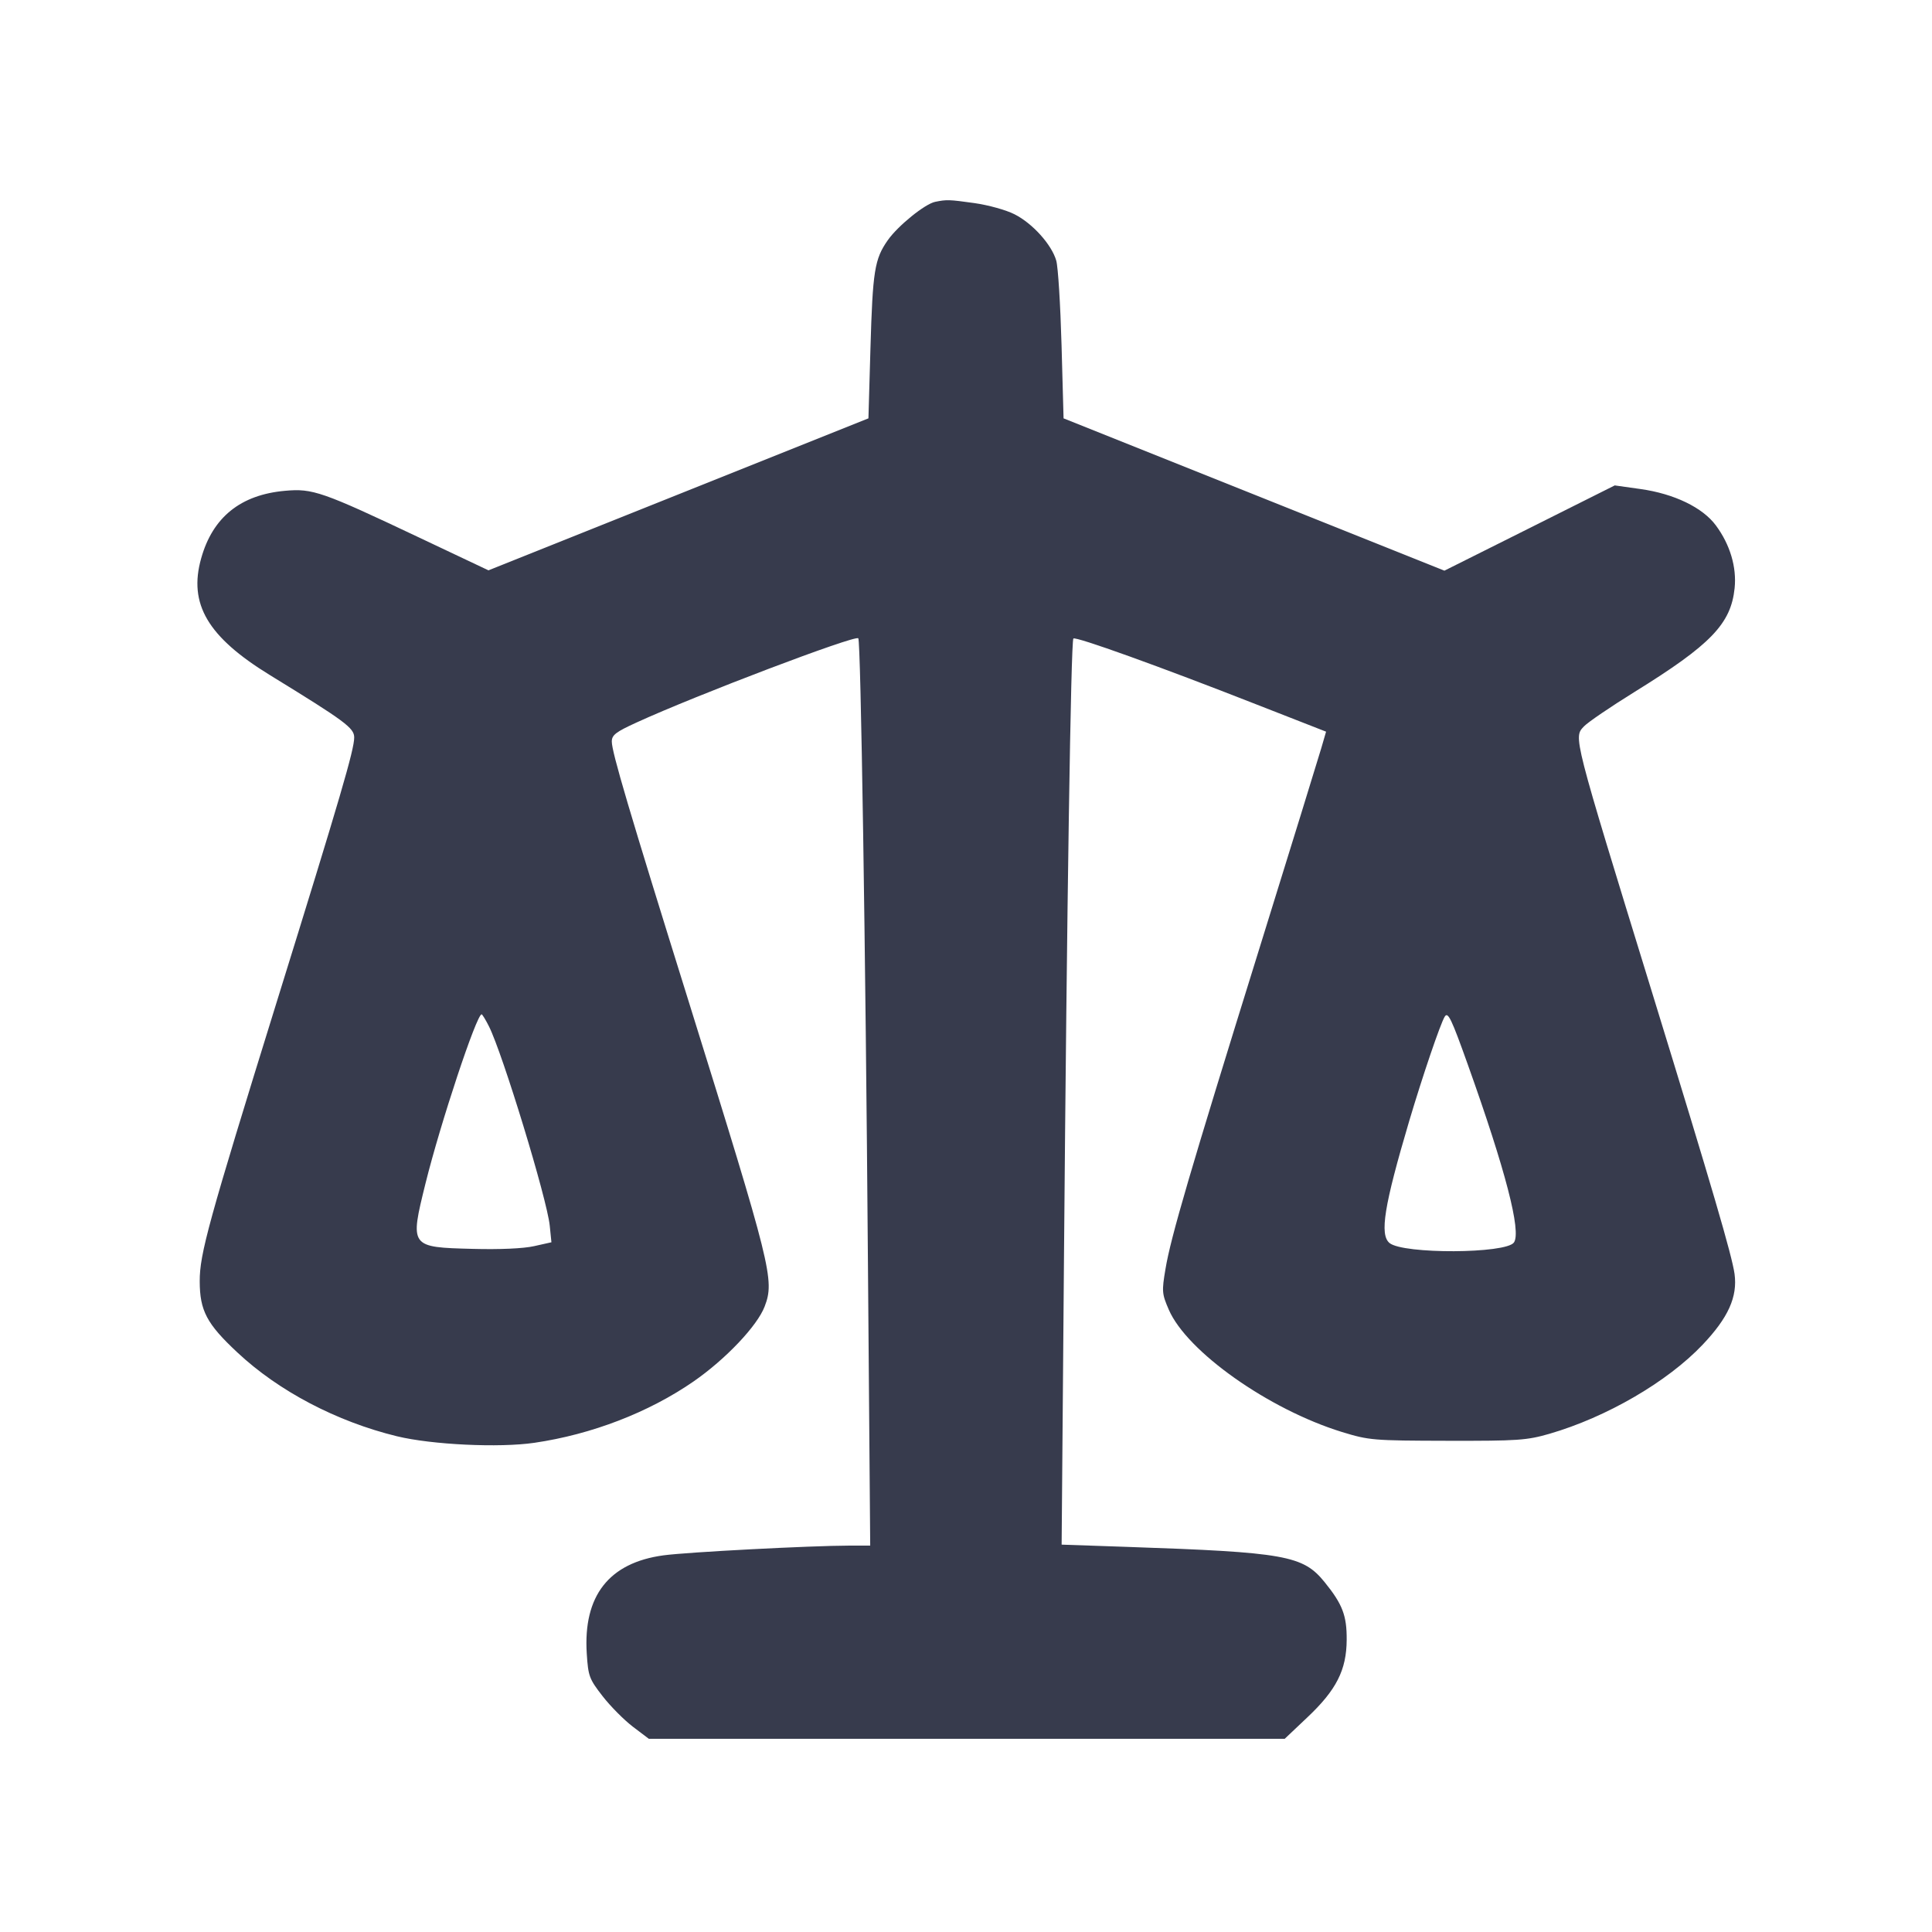
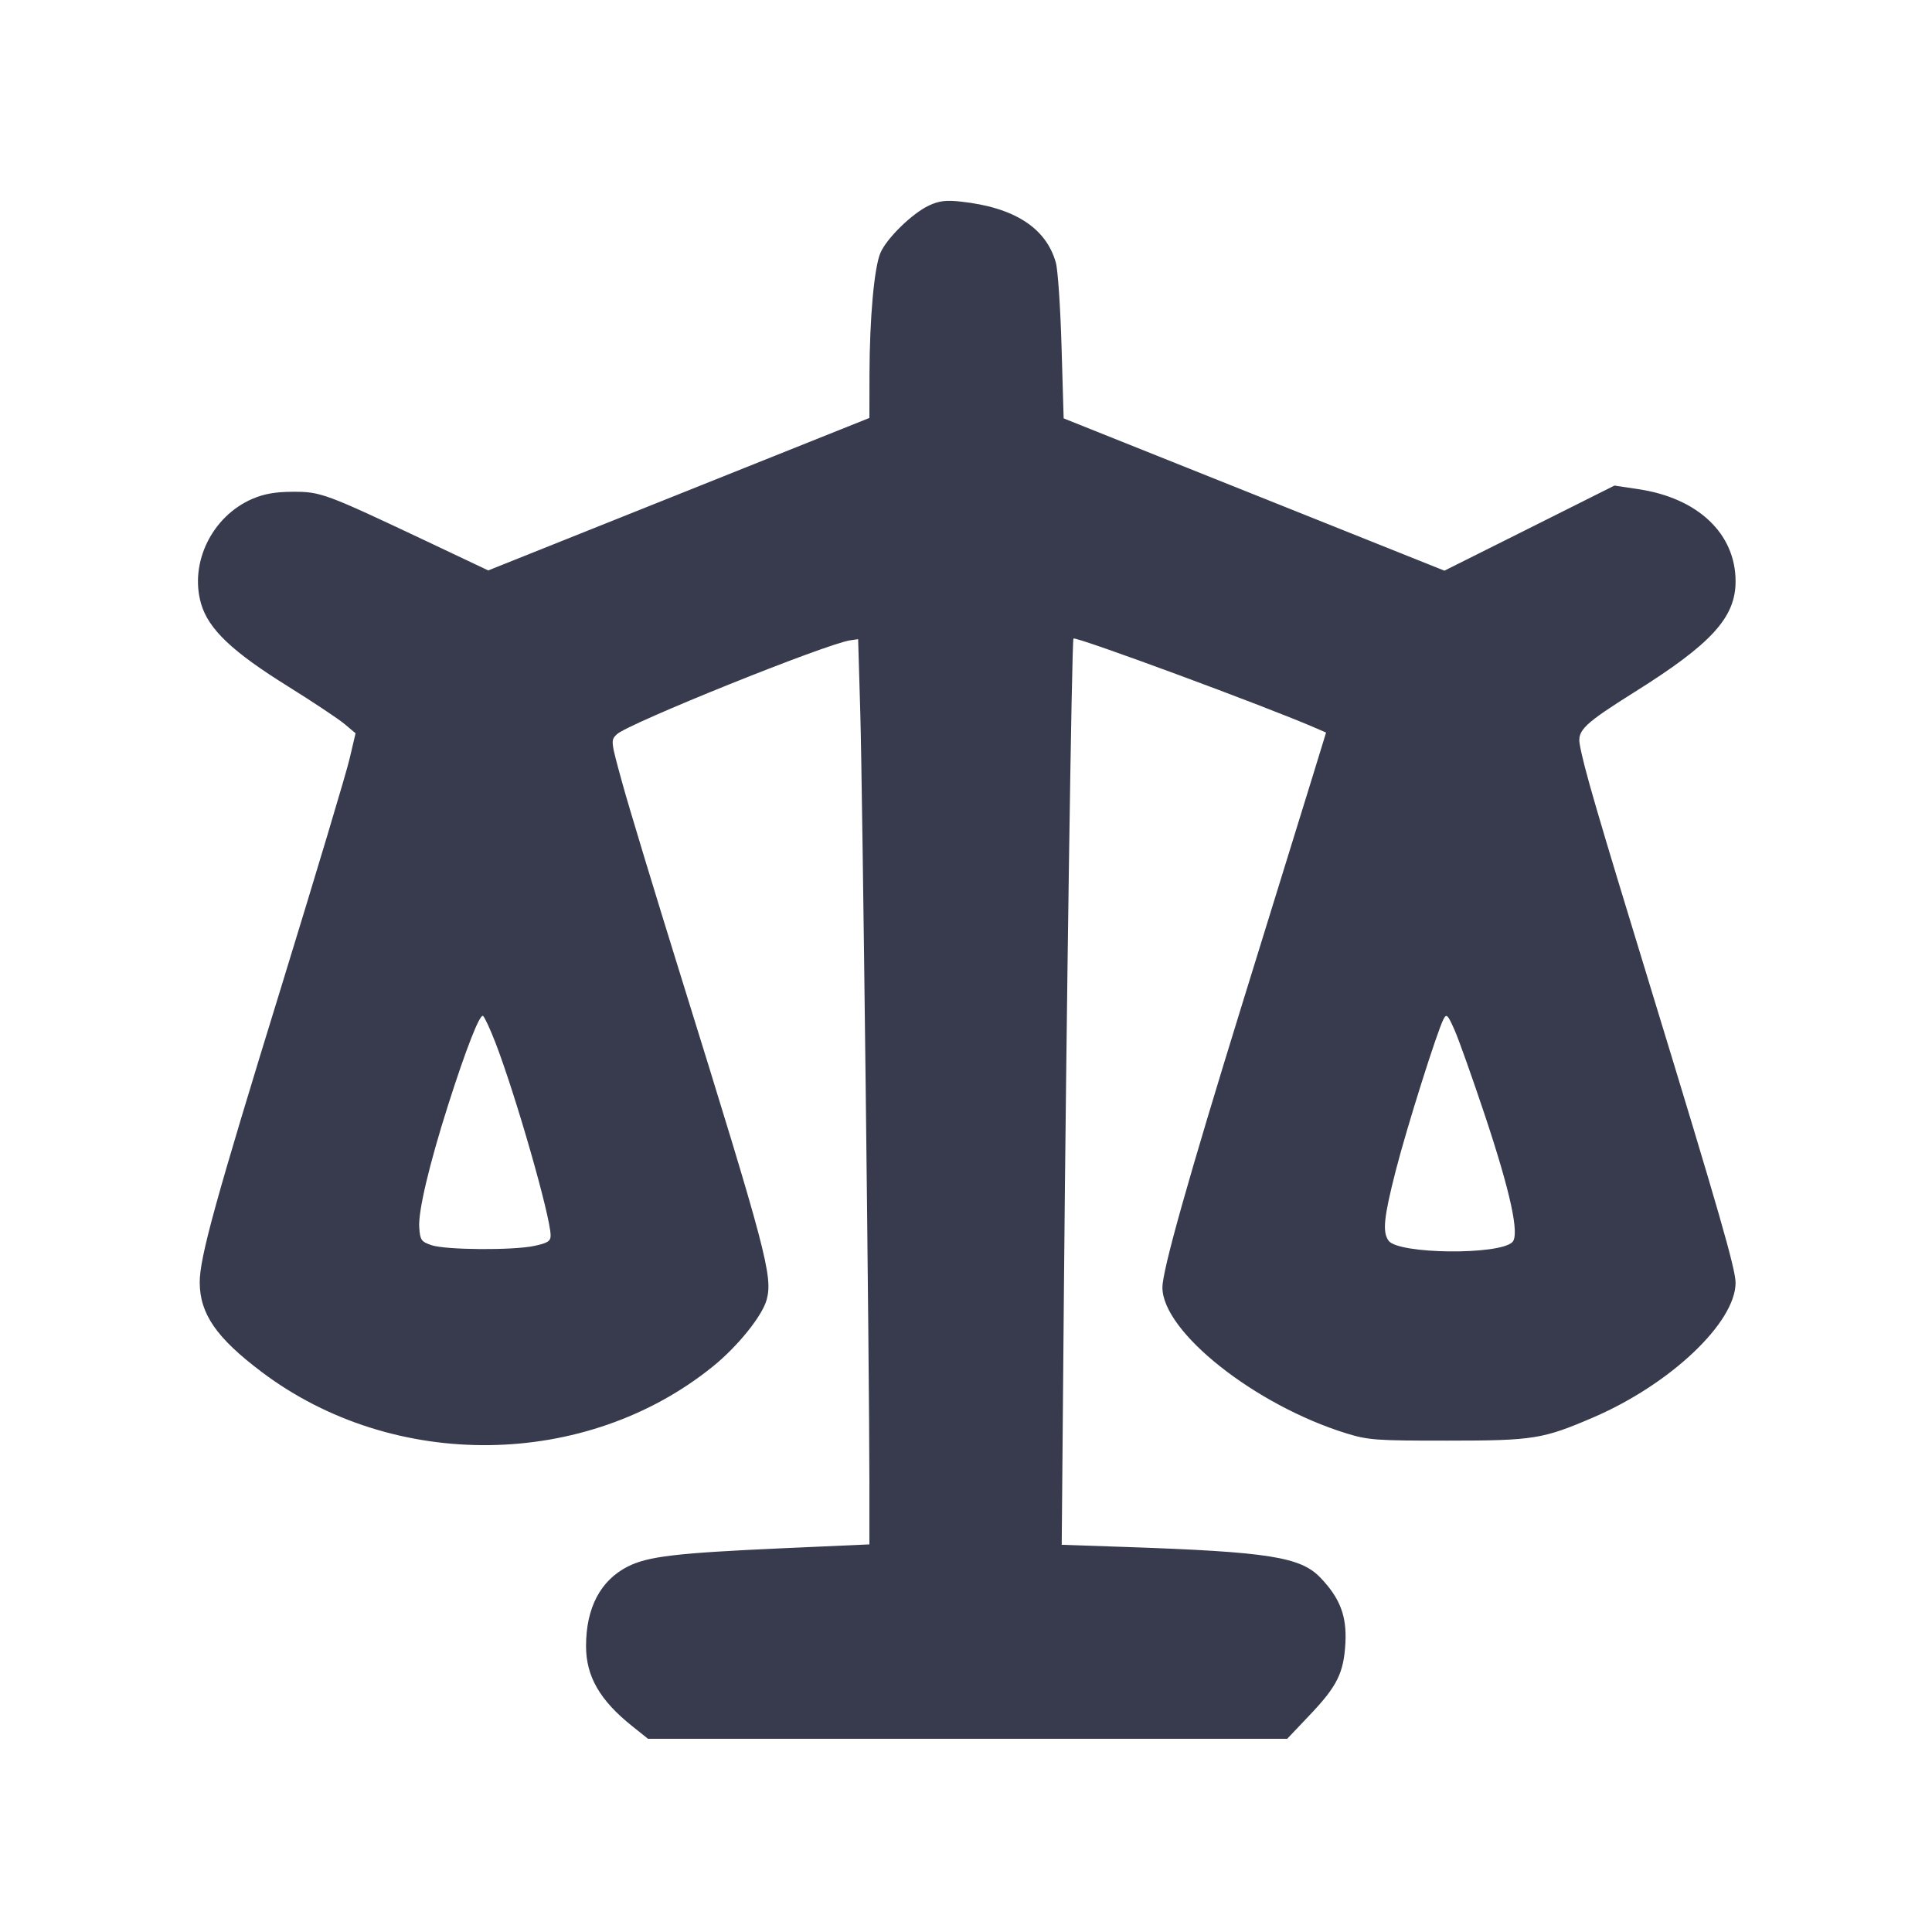
<svg xmlns="http://www.w3.org/2000/svg" width="24" height="24" viewBox="0 0 24 24" fill="none">
-   <path d="M11.618 2.507 C 11.491 2.532,11.155 2.804,11.029 2.983 C 10.864 3.218,10.841 3.363,10.813 4.328 L 10.788 5.197 8.428 6.141 L 6.068 7.085 5.212 6.680 C 3.998 6.105,3.884 6.066,3.540 6.097 C 2.989 6.146,2.642 6.425,2.499 6.936 C 2.339 7.503,2.580 7.912,3.354 8.387 C 4.289 8.961,4.400 9.043,4.400 9.161 C 4.400 9.314,4.231 9.892,3.439 12.442 C 2.588 15.185,2.480 15.578,2.481 15.917 C 2.482 16.282,2.568 16.445,2.948 16.800 C 3.461 17.281,4.181 17.659,4.932 17.842 C 5.365 17.947,6.200 17.987,6.638 17.923 C 7.350 17.819,8.058 17.546,8.614 17.162 C 9.013 16.886,9.408 16.470,9.499 16.229 C 9.624 15.901,9.584 15.744,8.561 12.460 C 7.811 10.057,7.600 9.343,7.600 9.212 C 7.600 9.131,7.649 9.093,7.910 8.974 C 8.652 8.634,10.620 7.887,10.662 7.929 C 10.693 7.960,10.752 11.751,10.782 15.710 L 10.810 19.200 10.555 19.200 C 10.065 19.201,8.537 19.281,8.242 19.321 C 7.564 19.413,7.243 19.824,7.289 20.542 C 7.307 20.822,7.319 20.856,7.486 21.071 C 7.584 21.197,7.753 21.367,7.862 21.450 L 8.060 21.600 12.009 21.600 L 15.959 21.600 16.238 21.336 C 16.601 20.994,16.727 20.746,16.729 20.370 C 16.731 20.069,16.677 19.928,16.455 19.654 C 16.187 19.323,15.968 19.283,14.004 19.216 L 13.188 19.188 13.217 15.644 C 13.253 11.251,13.303 7.964,13.334 7.932 C 13.363 7.904,14.409 8.280,15.606 8.750 L 16.473 9.089 16.413 9.295 C 16.380 9.408,16.032 10.535,15.639 11.800 C 14.783 14.553,14.543 15.372,14.478 15.764 C 14.431 16.042,14.434 16.072,14.519 16.269 C 14.744 16.790,15.761 17.508,16.668 17.788 C 17.008 17.892,17.053 17.896,17.980 17.898 C 18.858 17.900,18.966 17.892,19.248 17.811 C 19.957 17.605,20.713 17.166,21.151 16.704 C 21.469 16.369,21.586 16.110,21.547 15.824 C 21.515 15.596,21.276 14.777,20.525 12.336 C 19.531 9.106,19.546 9.163,19.677 9.023 C 19.725 8.972,20.007 8.780,20.304 8.596 C 21.252 8.009,21.502 7.750,21.548 7.307 C 21.575 7.046,21.492 6.766,21.316 6.528 C 21.152 6.305,20.798 6.134,20.379 6.075 L 20.059 6.030 19.001 6.560 L 17.943 7.089 15.578 6.143 L 13.212 5.197 13.187 4.289 C 13.173 3.789,13.144 3.316,13.121 3.237 C 13.064 3.039,12.827 2.775,12.603 2.662 C 12.500 2.609,12.276 2.547,12.105 2.523 C 11.789 2.479,11.763 2.478,11.618 2.507 M6.074 12.750 C 6.243 13.085,6.795 14.892,6.829 15.225 L 6.850 15.432 6.635 15.480 C 6.503 15.510,6.207 15.523,5.874 15.514 C 5.090 15.494,5.090 15.493,5.286 14.700 C 5.471 13.953,5.920 12.600,5.983 12.600 C 5.991 12.600,6.033 12.668,6.074 12.750 M18.232 13.220 C 18.703 14.538,18.900 15.298,18.807 15.434 C 18.711 15.575,17.430 15.581,17.261 15.441 C 17.136 15.337,17.194 14.978,17.505 13.928 C 17.672 13.366,17.893 12.716,17.947 12.629 C 17.987 12.564,18.030 12.654,18.232 13.220 " fill="#373B4D" stroke="none" fill-rule="evenodd" />
+   <path d="M11.540 2.553 C 11.332 2.650,11.011 2.963,10.936 3.144 C 10.859 3.328,10.803 3.953,10.801 4.646 L 10.800 5.192 8.433 6.139 L 6.065 7.086 5.294 6.721 C 4.041 6.129,3.984 6.108,3.639 6.109 C 3.420 6.110,3.283 6.134,3.135 6.197 C 2.634 6.413,2.351 6.992,2.498 7.500 C 2.590 7.816,2.884 8.095,3.580 8.528 C 3.888 8.720,4.202 8.929,4.279 8.993 L 4.417 9.109 4.343 9.424 C 4.303 9.598,3.928 10.847,3.512 12.200 C 2.673 14.921,2.480 15.622,2.481 15.932 C 2.483 16.322,2.689 16.620,3.252 17.044 C 4.895 18.282,7.282 18.251,8.859 16.972 C 9.166 16.723,9.470 16.345,9.524 16.145 C 9.602 15.854,9.517 15.533,8.462 12.140 C 8.140 11.106,7.811 10.021,7.731 9.729 C 7.586 9.203,7.585 9.197,7.662 9.122 C 7.798 8.990,10.266 7.996,10.563 7.954 L 10.660 7.940 10.687 8.860 C 10.714 9.803,10.800 17.053,10.800 18.422 L 10.800 19.185 9.720 19.233 C 8.392 19.293,8.048 19.334,7.797 19.461 C 7.459 19.633,7.280 19.974,7.280 20.448 C 7.280 20.825,7.452 21.123,7.855 21.444 L 8.050 21.600 12.020 21.600 L 15.990 21.600 16.266 21.309 C 16.611 20.947,16.692 20.783,16.713 20.412 C 16.731 20.076,16.648 19.855,16.404 19.600 C 16.158 19.341,15.764 19.278,13.984 19.217 L 13.189 19.190 13.216 16.065 C 13.246 12.660,13.314 7.952,13.335 7.932 C 13.364 7.903,15.739 8.780,16.346 9.045 L 16.473 9.100 16.301 9.660 C 16.206 9.968,15.819 11.219,15.441 12.440 C 14.762 14.636,14.440 15.778,14.440 15.993 C 14.440 16.544,15.591 17.456,16.729 17.807 C 16.996 17.889,17.098 17.897,17.980 17.896 C 19.051 17.896,19.166 17.877,19.796 17.606 C 20.751 17.194,21.558 16.430,21.560 15.936 C 21.560 15.764,21.351 15.037,20.520 12.320 C 19.827 10.056,19.674 9.530,19.624 9.246 C 19.593 9.072,19.682 8.988,20.308 8.595 C 21.261 7.998,21.560 7.670,21.560 7.222 C 21.560 6.630,21.093 6.187,20.354 6.077 L 20.055 6.032 18.999 6.561 L 17.943 7.089 15.578 6.143 L 13.213 5.197 13.187 4.309 C 13.173 3.820,13.141 3.349,13.116 3.262 C 12.994 2.829,12.597 2.575,11.932 2.504 C 11.752 2.484,11.664 2.495,11.540 2.553 M6.154 12.951 C 6.409 13.613,6.840 15.117,6.840 15.347 C 6.840 15.418,6.805 15.441,6.638 15.477 C 6.371 15.534,5.537 15.528,5.360 15.468 C 5.232 15.424,5.219 15.405,5.208 15.248 C 5.193 15.051,5.333 14.461,5.568 13.723 C 5.788 13.033,5.959 12.595,6.000 12.620 C 6.019 12.632,6.088 12.781,6.154 12.951 M18.441 13.840 C 18.764 14.809,18.879 15.338,18.787 15.430 C 18.624 15.593,17.372 15.580,17.250 15.413 C 17.171 15.305,17.190 15.124,17.338 14.544 C 17.477 14.002,17.853 12.810,17.932 12.660 C 17.970 12.588,17.984 12.603,18.071 12.800 C 18.124 12.921,18.290 13.389,18.441 13.840 " fill="#373B4D" stroke="none" fill-rule="evenodd" />
</svg>
